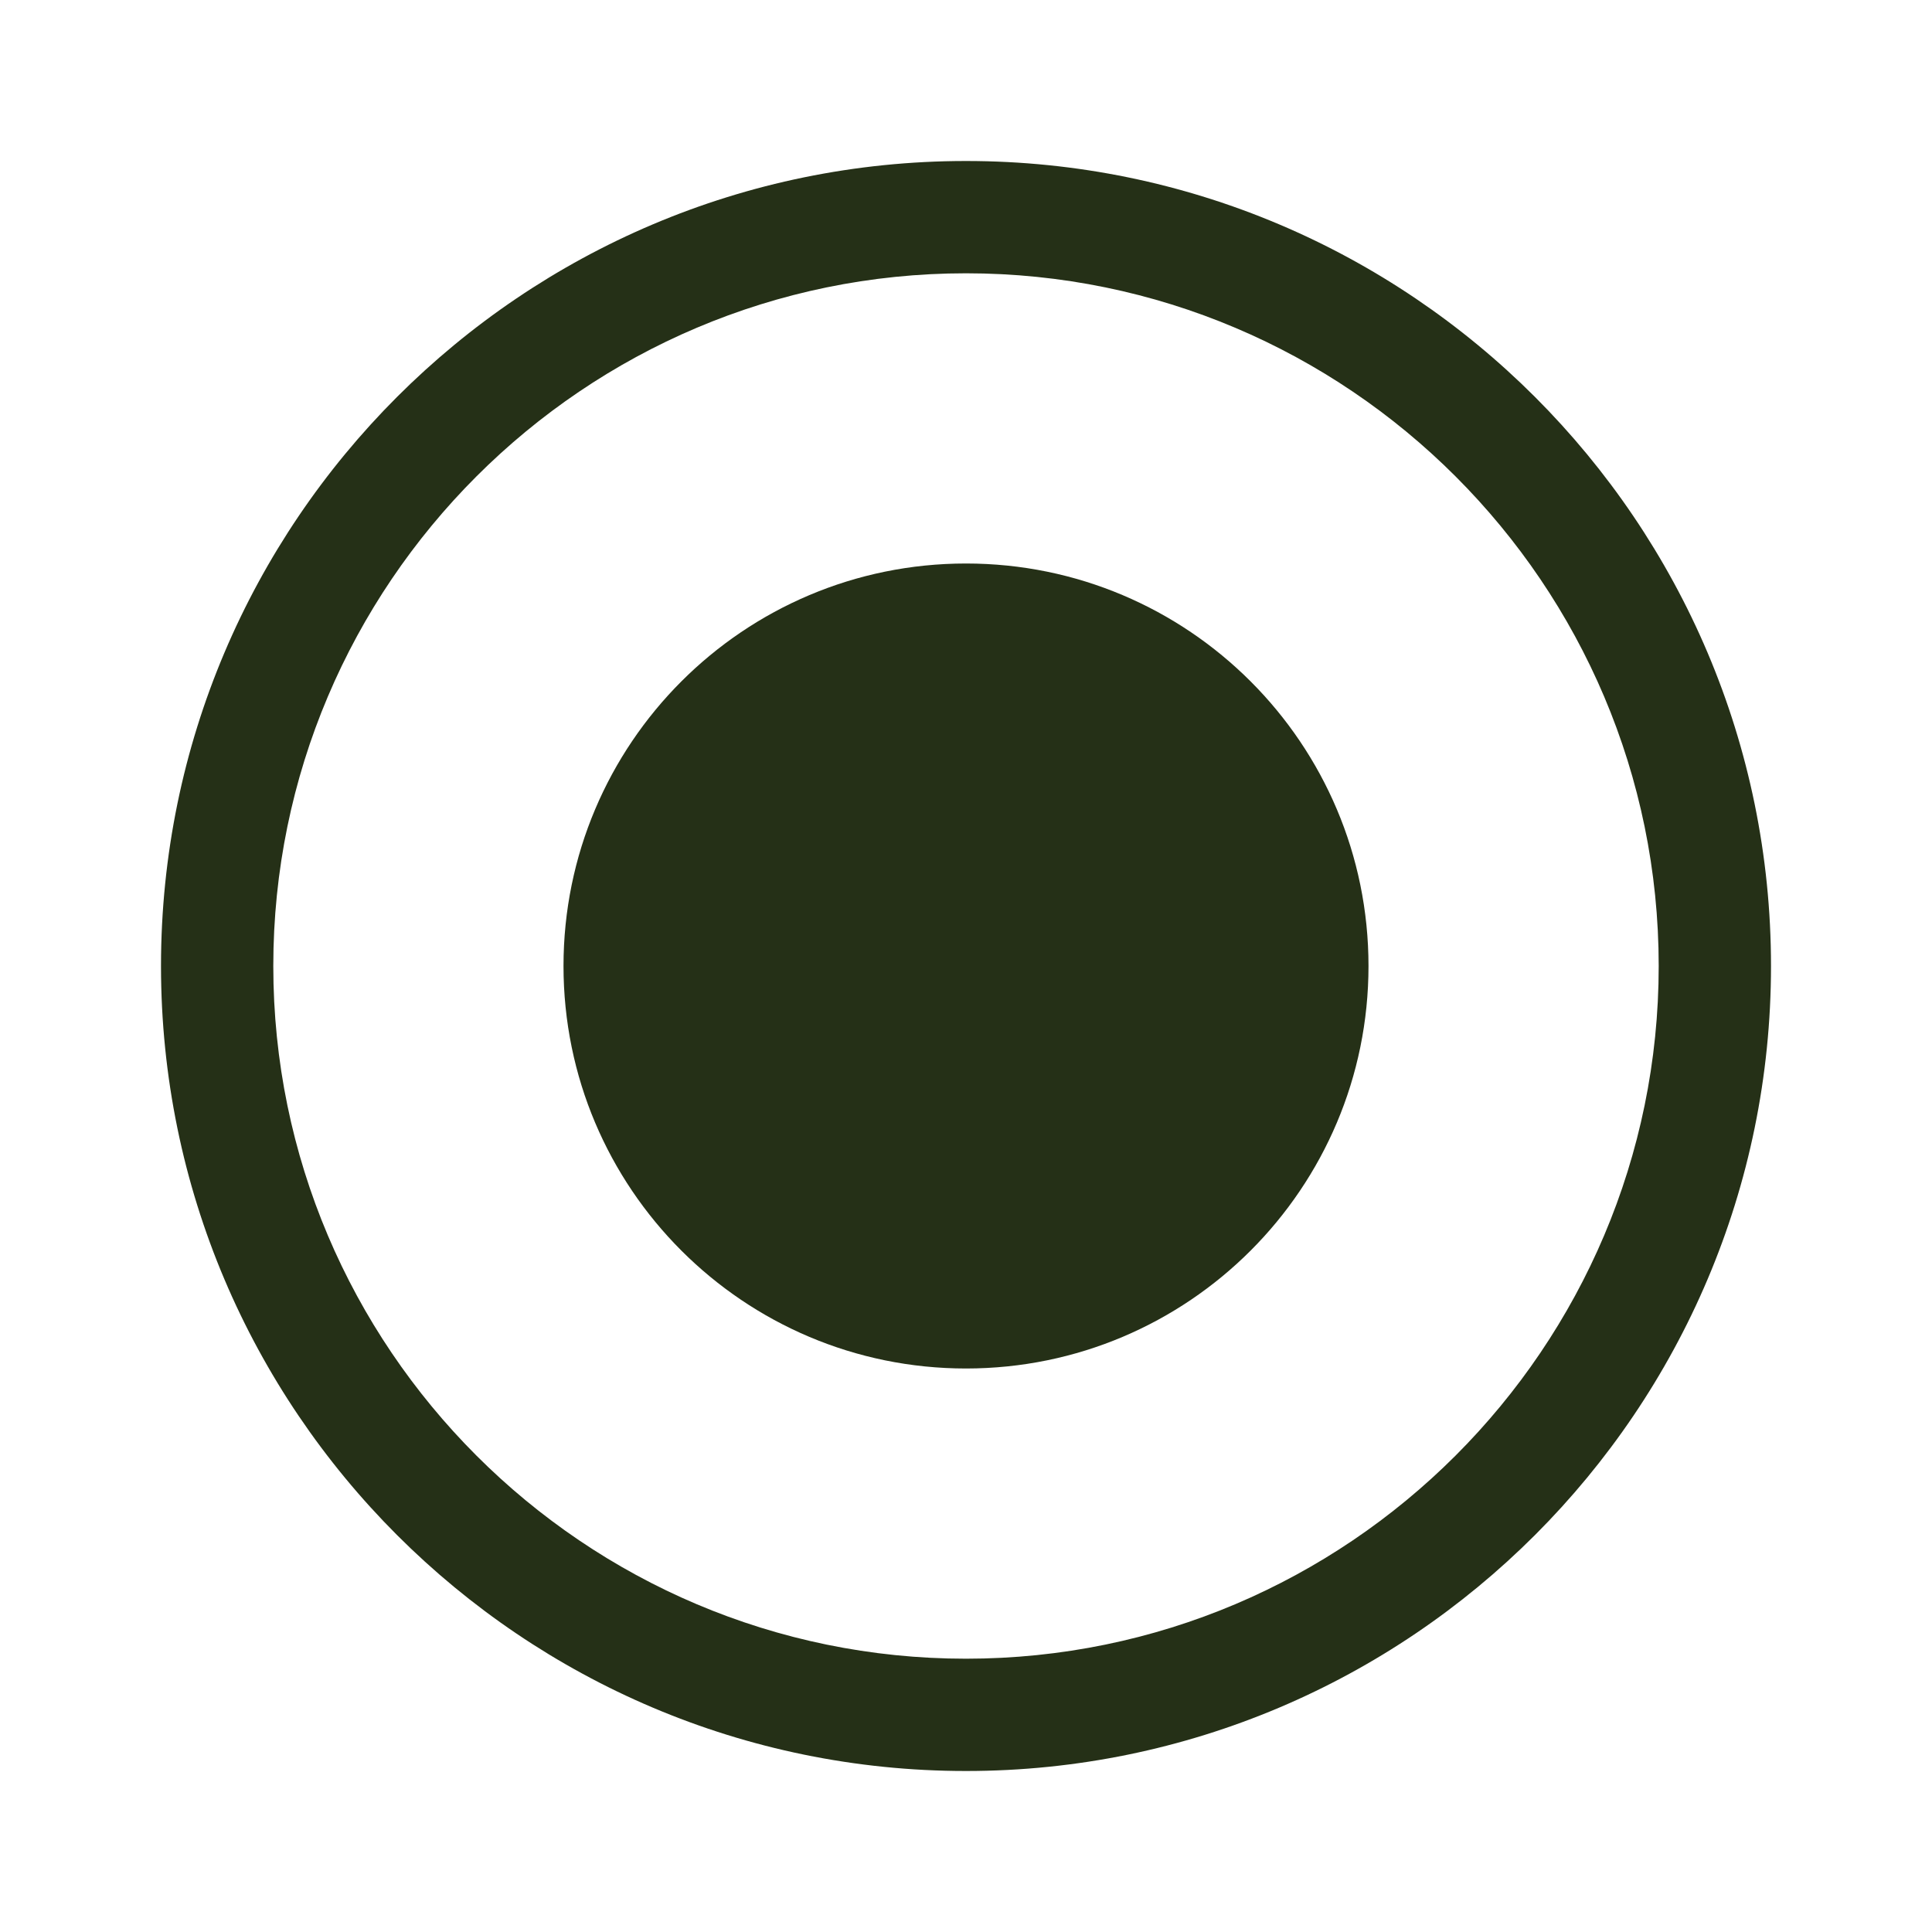
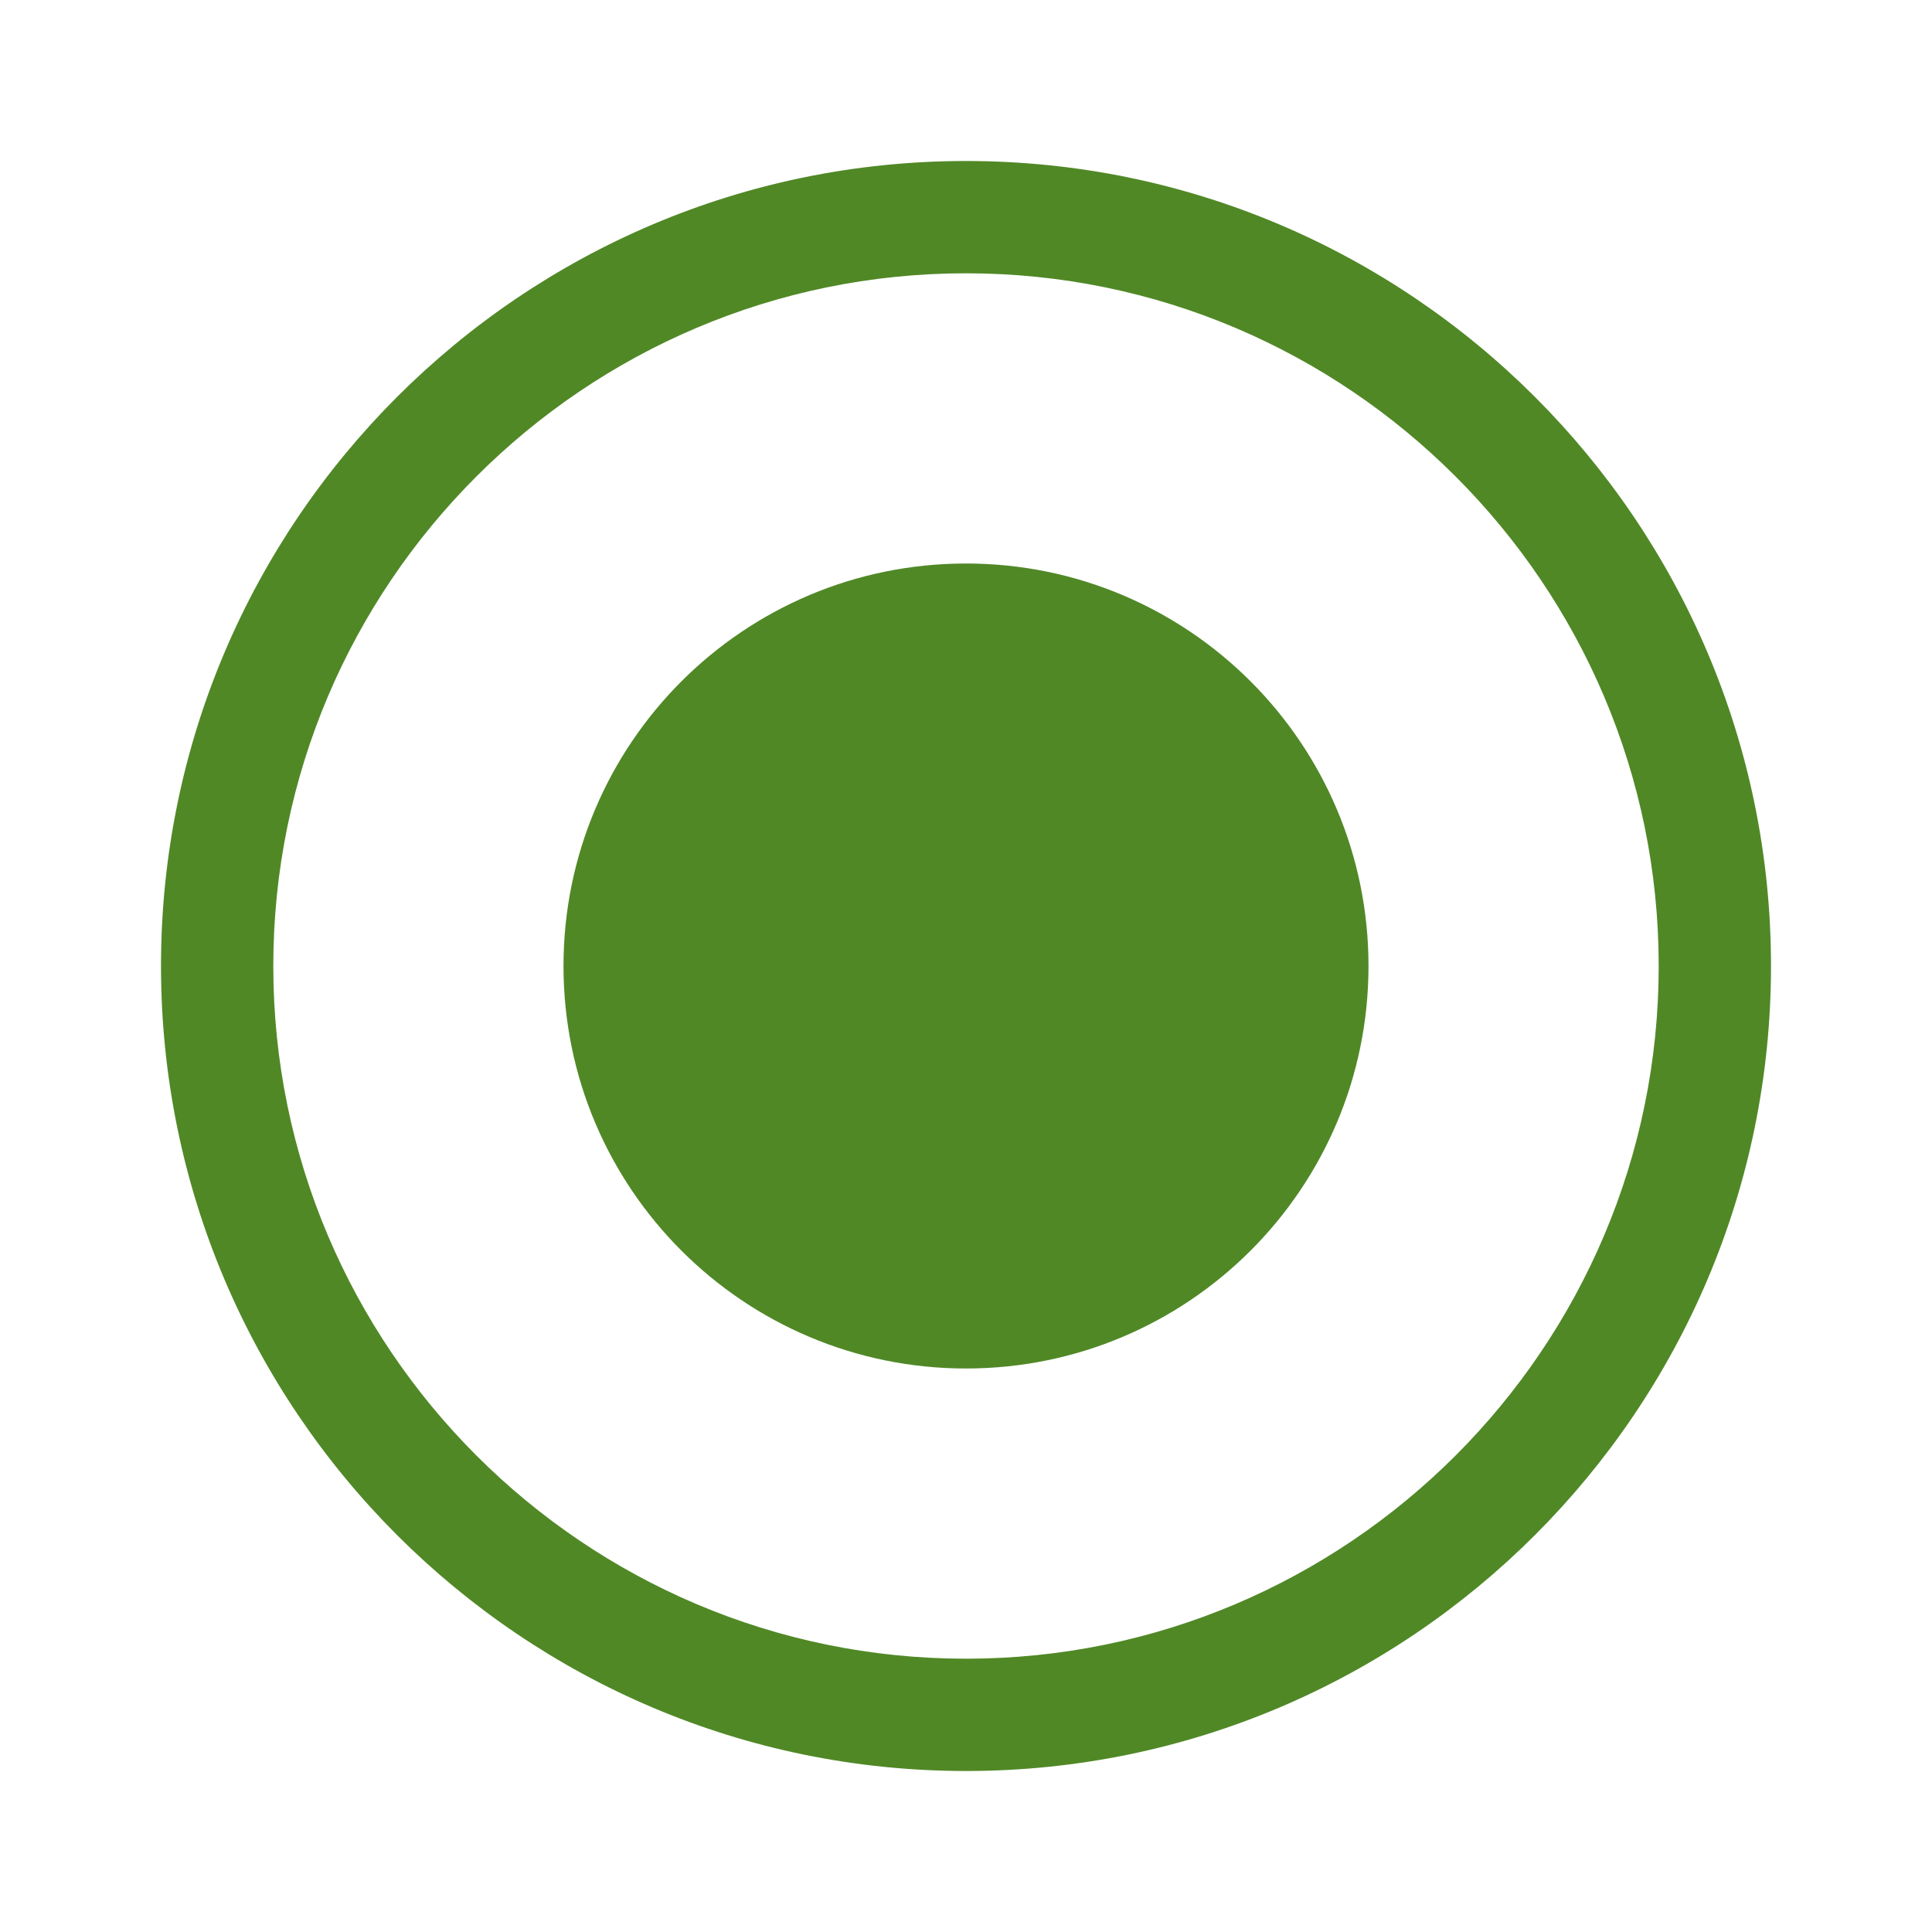
- <svg xmlns="http://www.w3.org/2000/svg" width="24" height="24" fill="none">
-   <path fill="#253017" d="M12 22C6.484 22 2 17.516 2 12S6.484 2 12 2s10 4.484 10 10-4.484 10-10 10Zm0-18.605c-4.744 0-8.605 3.86-8.605 8.605 0 4.744 3.86 8.605 8.605 8.605 4.744 0 8.605-3.86 8.605-8.605 0-4.744-3.86-8.605-8.605-8.605Z" />
-   <circle cx="12" cy="12" r="5" fill="#253017" />
+ <svg xmlns="http://www.w3.org/2000/svg" width="24" height="24" viewBox="0 0 24 24" fill="none">
+   <path d="M12 22C6.484 22 2 17.516 2 12C2 6.484 6.484 2 12 2C17.516 2 22 6.484 22 12C22 17.516 17.516 22 12 22ZM12 3.395C7.256 3.395 3.395 7.256 3.395 12C3.395 16.744 7.256 20.605 12 20.605C16.744 20.605 20.605 16.744 20.605 12C20.605 7.256 16.744 3.395 12 3.395Z" fill="#508826" />
+   <circle cx="12" cy="12" r="5" fill="#508826" />
</svg>
